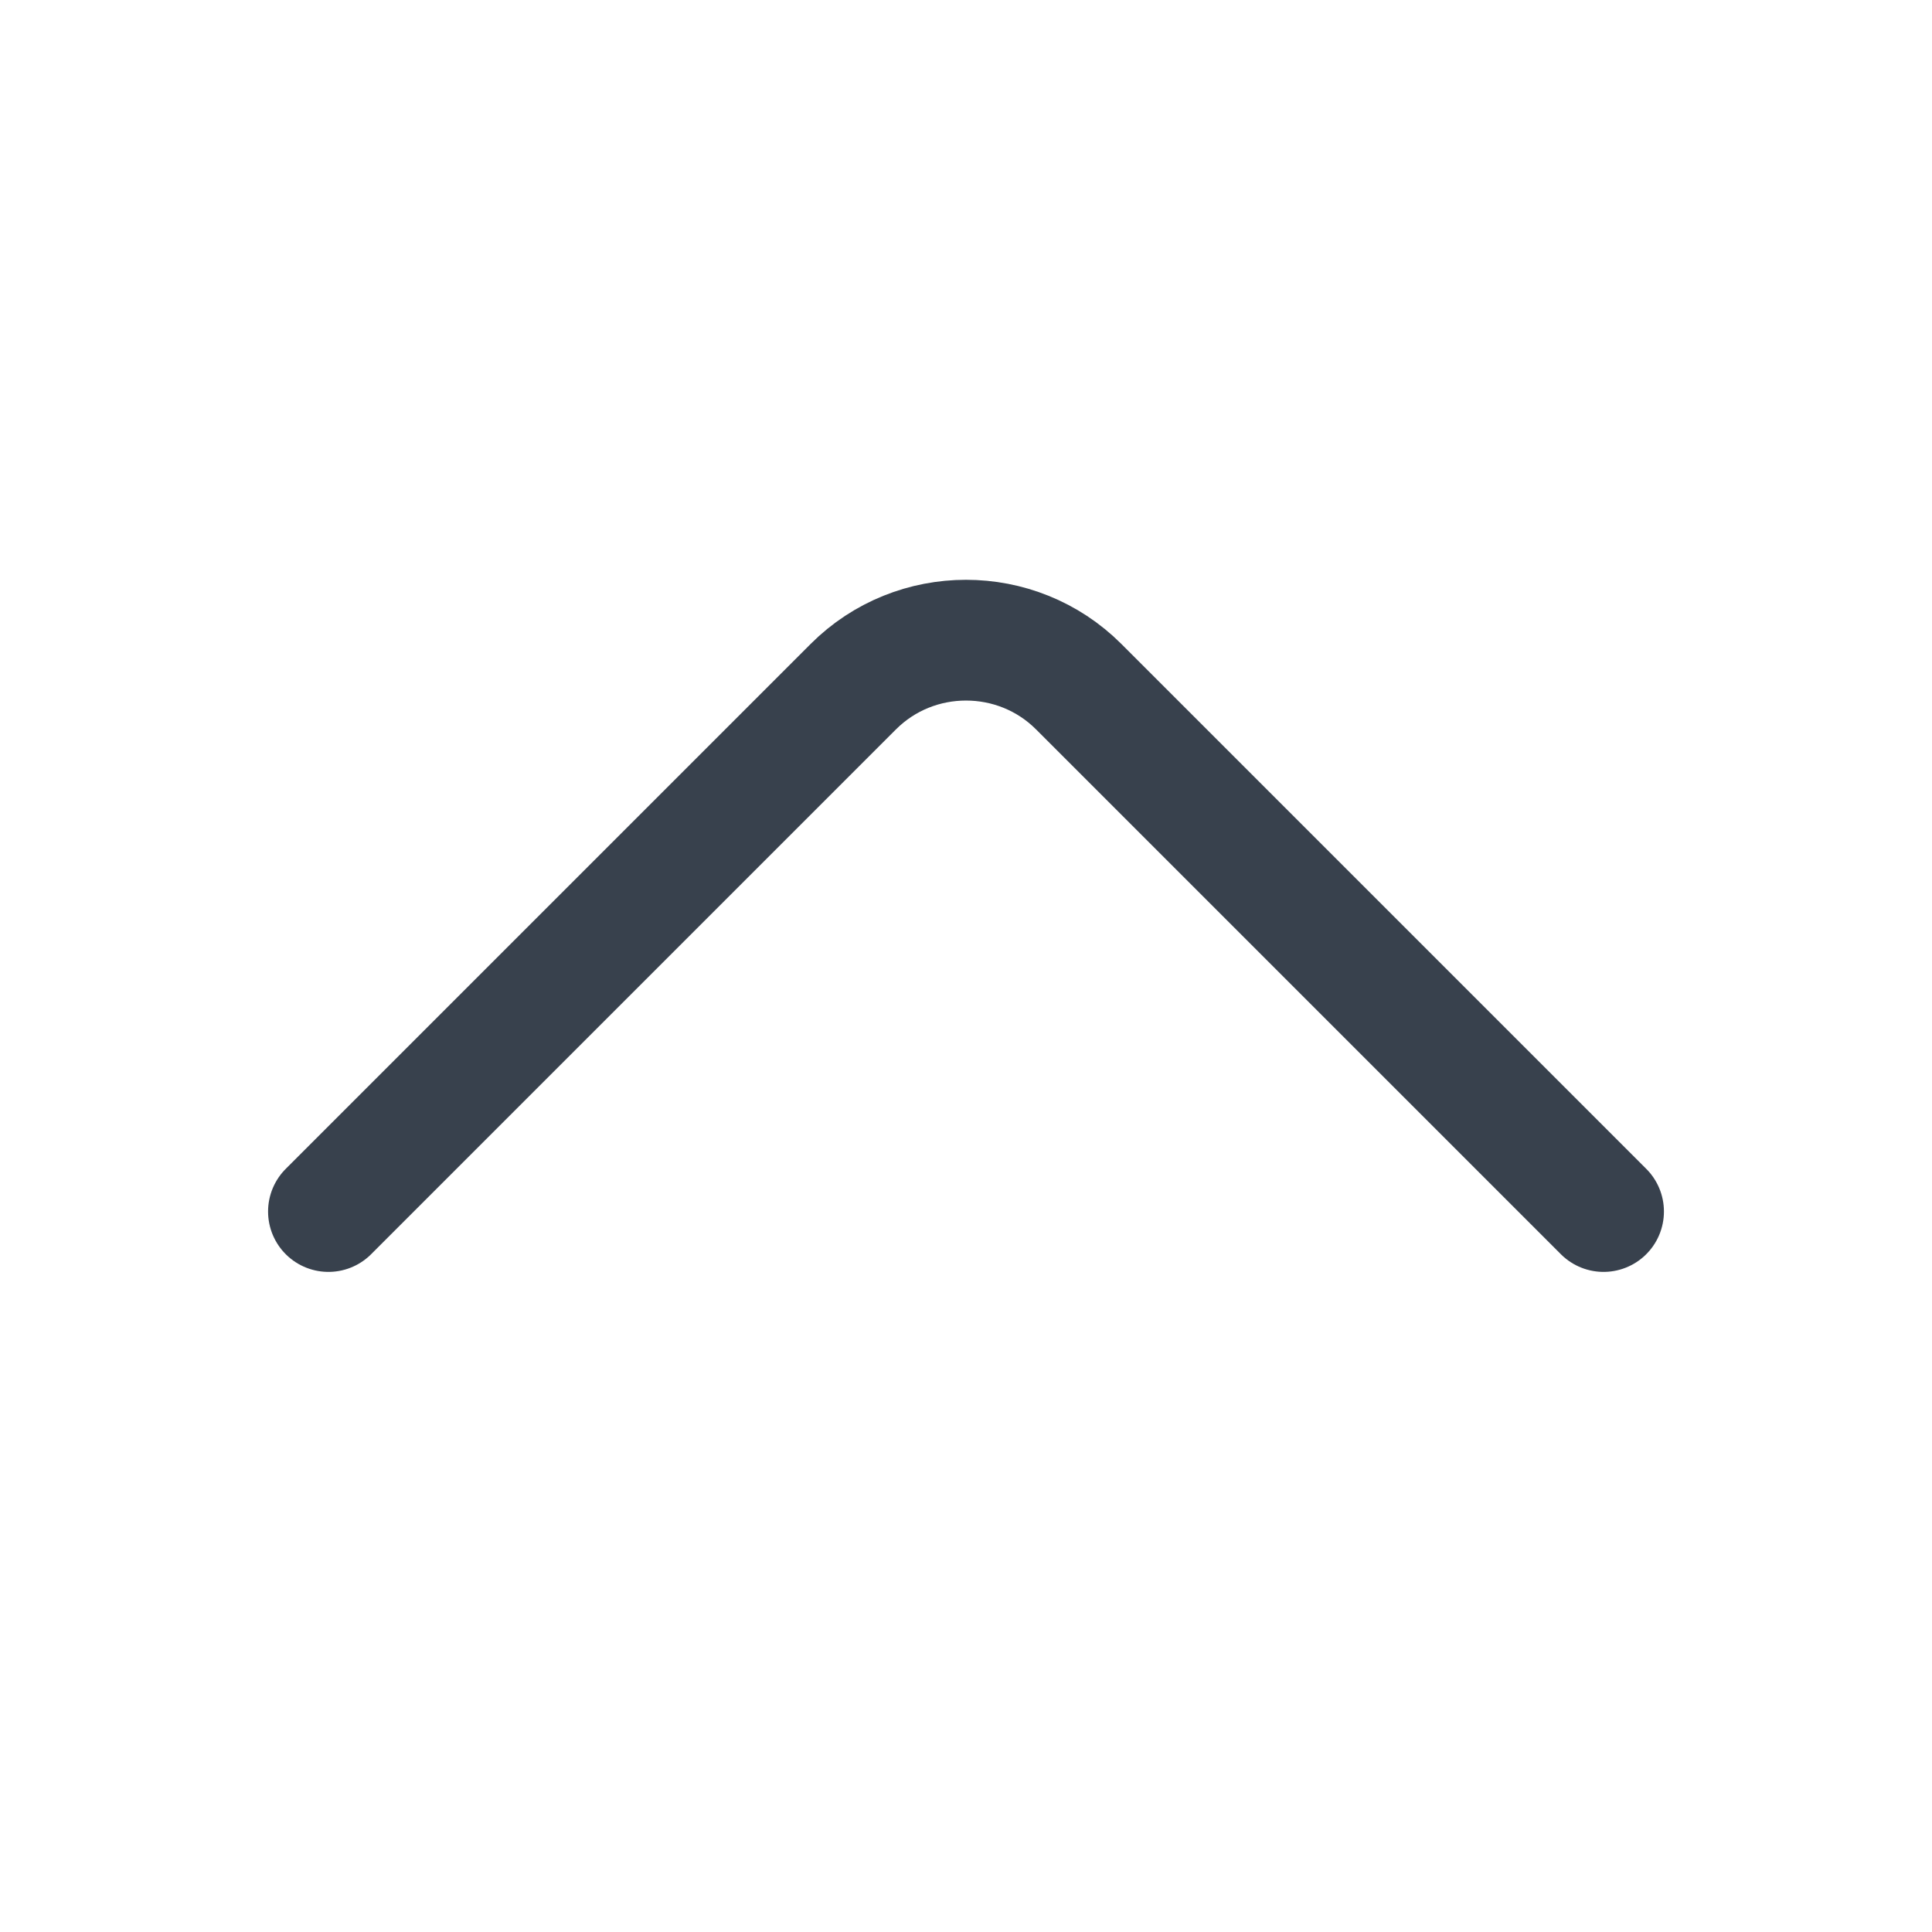
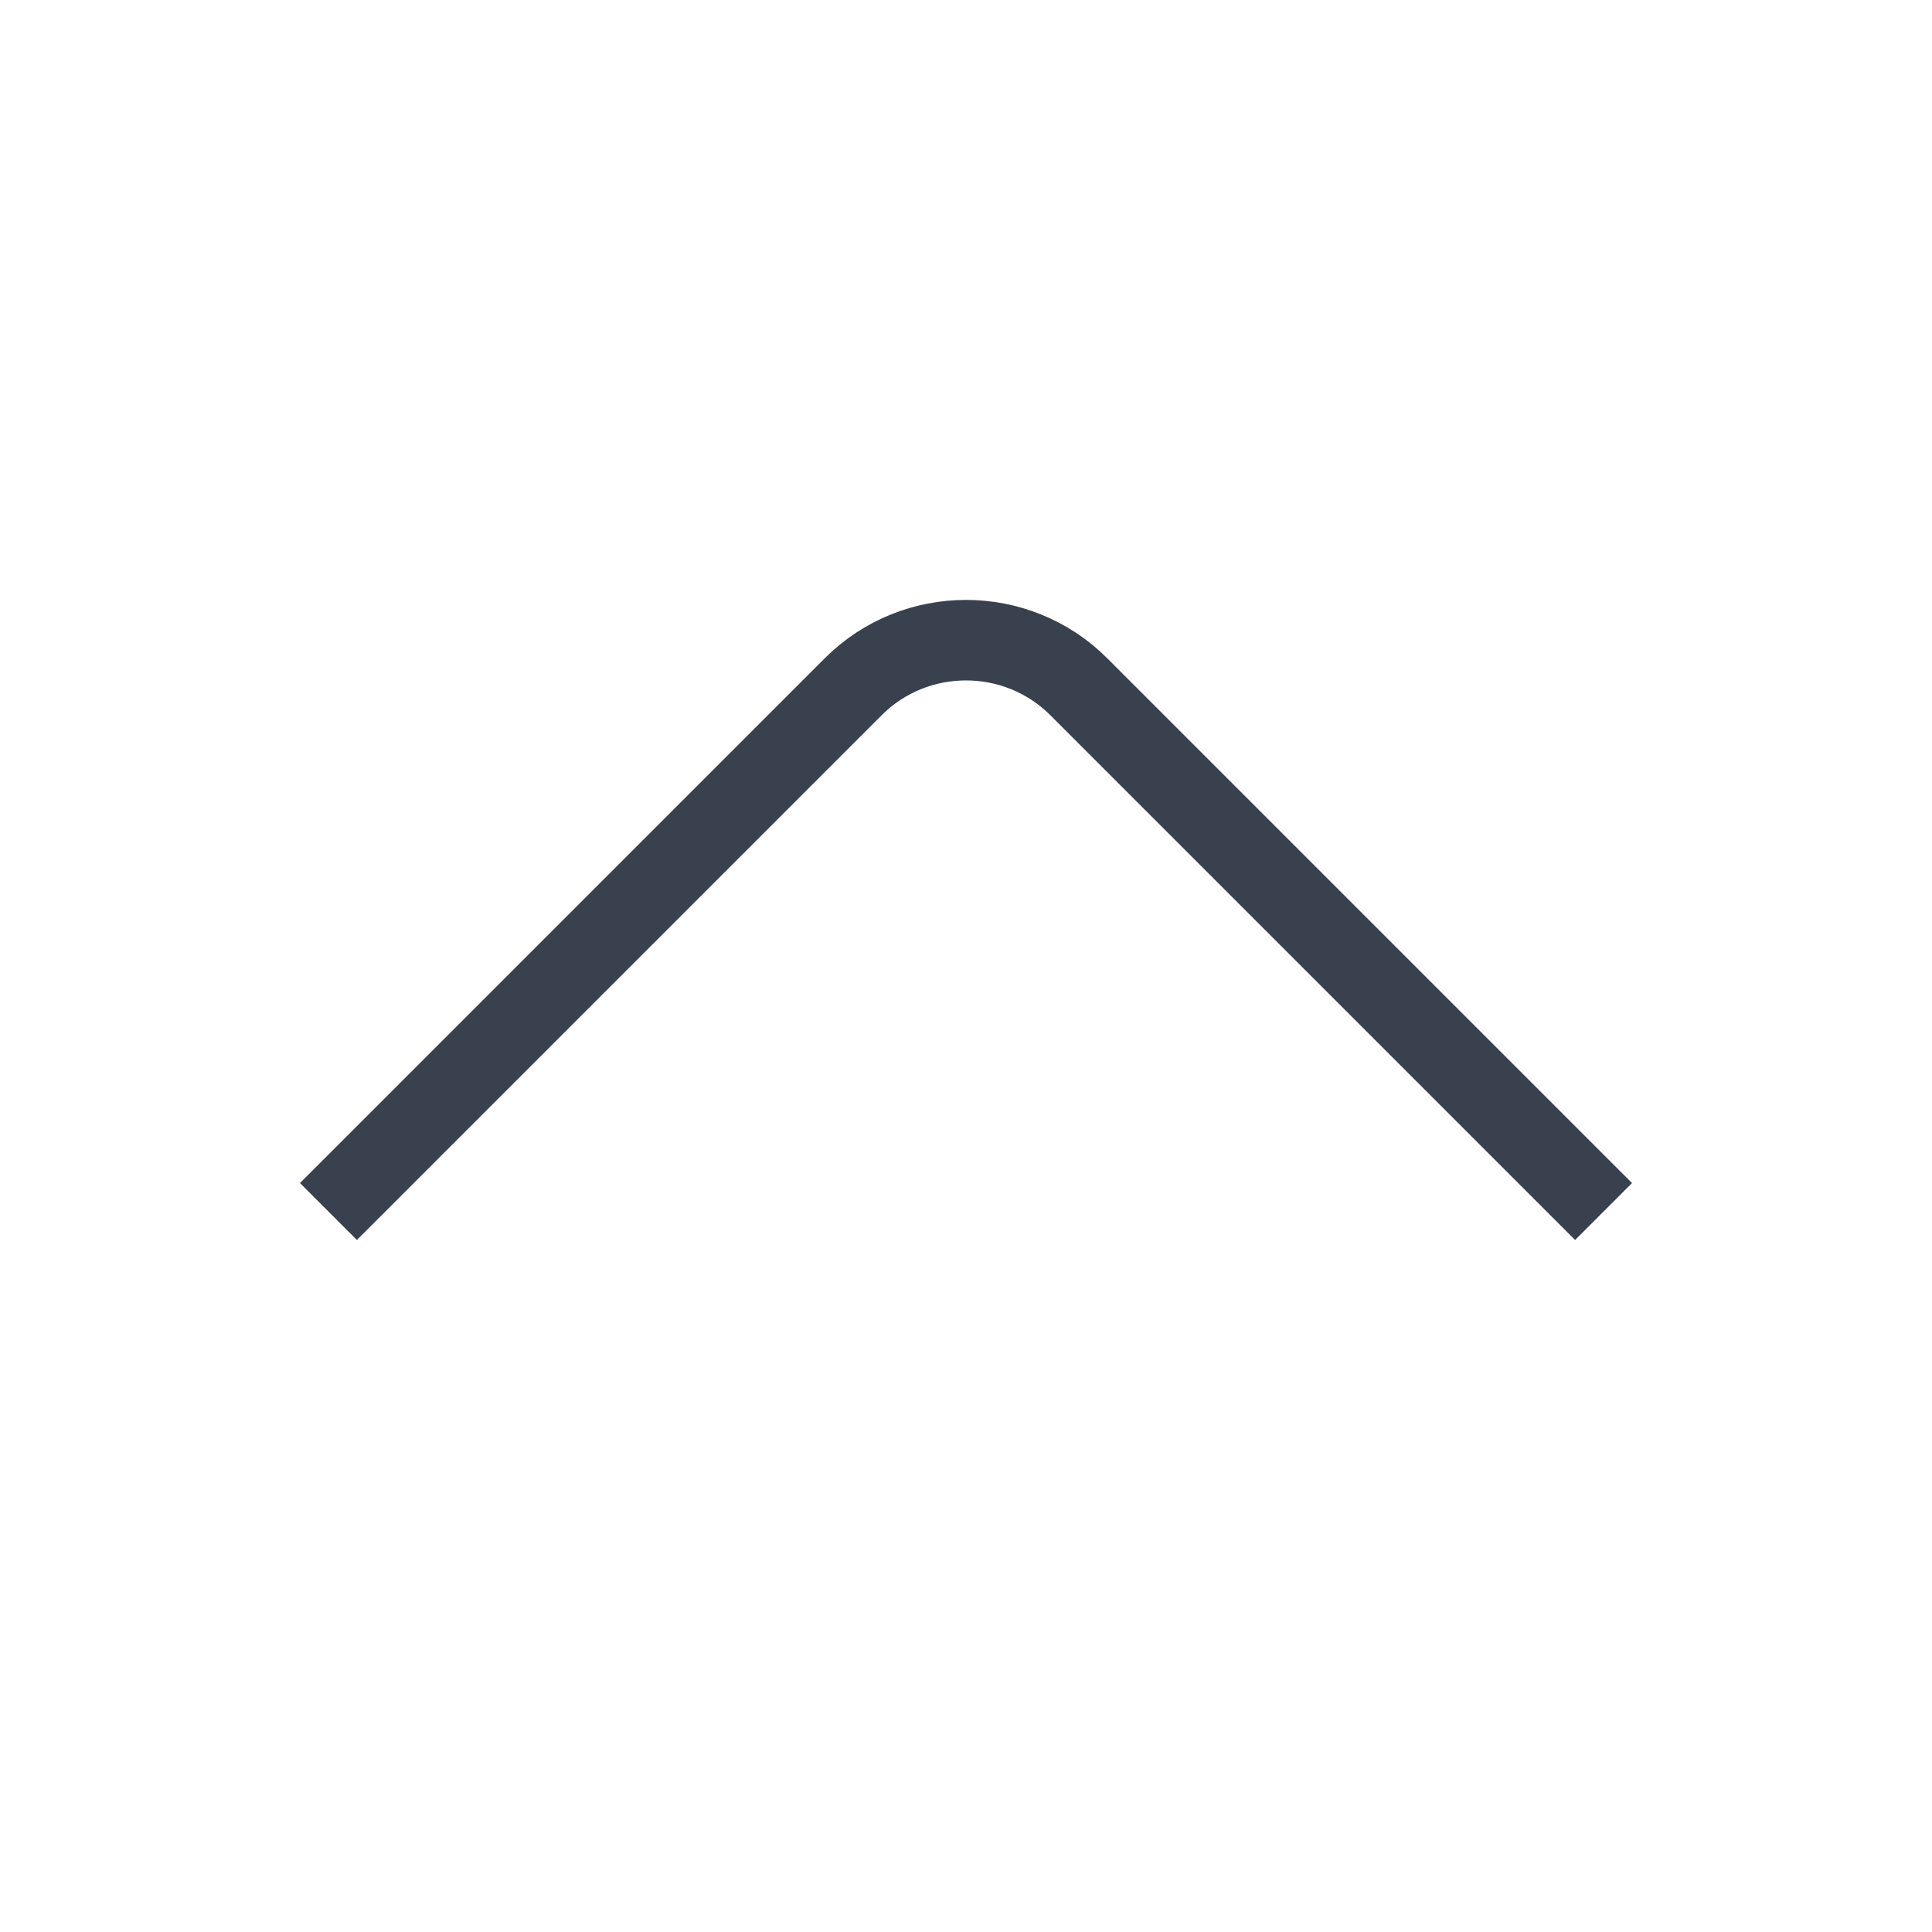
<svg xmlns="http://www.w3.org/2000/svg" width="24" height="24" viewBox="0 0 24 24" fill="none">
  <g id="Icon">
    <g id="vuesax/linear/arrow-up">
      <g id="arrow-up">
-         <path id="Vector" d="M19.92 15.05L13.4 8.53C12.63 7.76 11.37 7.76 10.6 8.53L4.08 15.05" stroke="#38414D" stroke-width="1.5" stroke-miterlimit="10" stroke-linecap="round" stroke-linejoin="round" />
+         <path id="Vector" d="M19.92 15.05L13.4 8.53C12.63 7.76 11.37 7.76 10.6 8.53L4.08 15.05" stroke="#38414D" strokeWidth="1.5" strokeMiterlimit="10" strokeLinecap="round" strokeLinejoin="round" />
      </g>
    </g>
  </g>
</svg>
